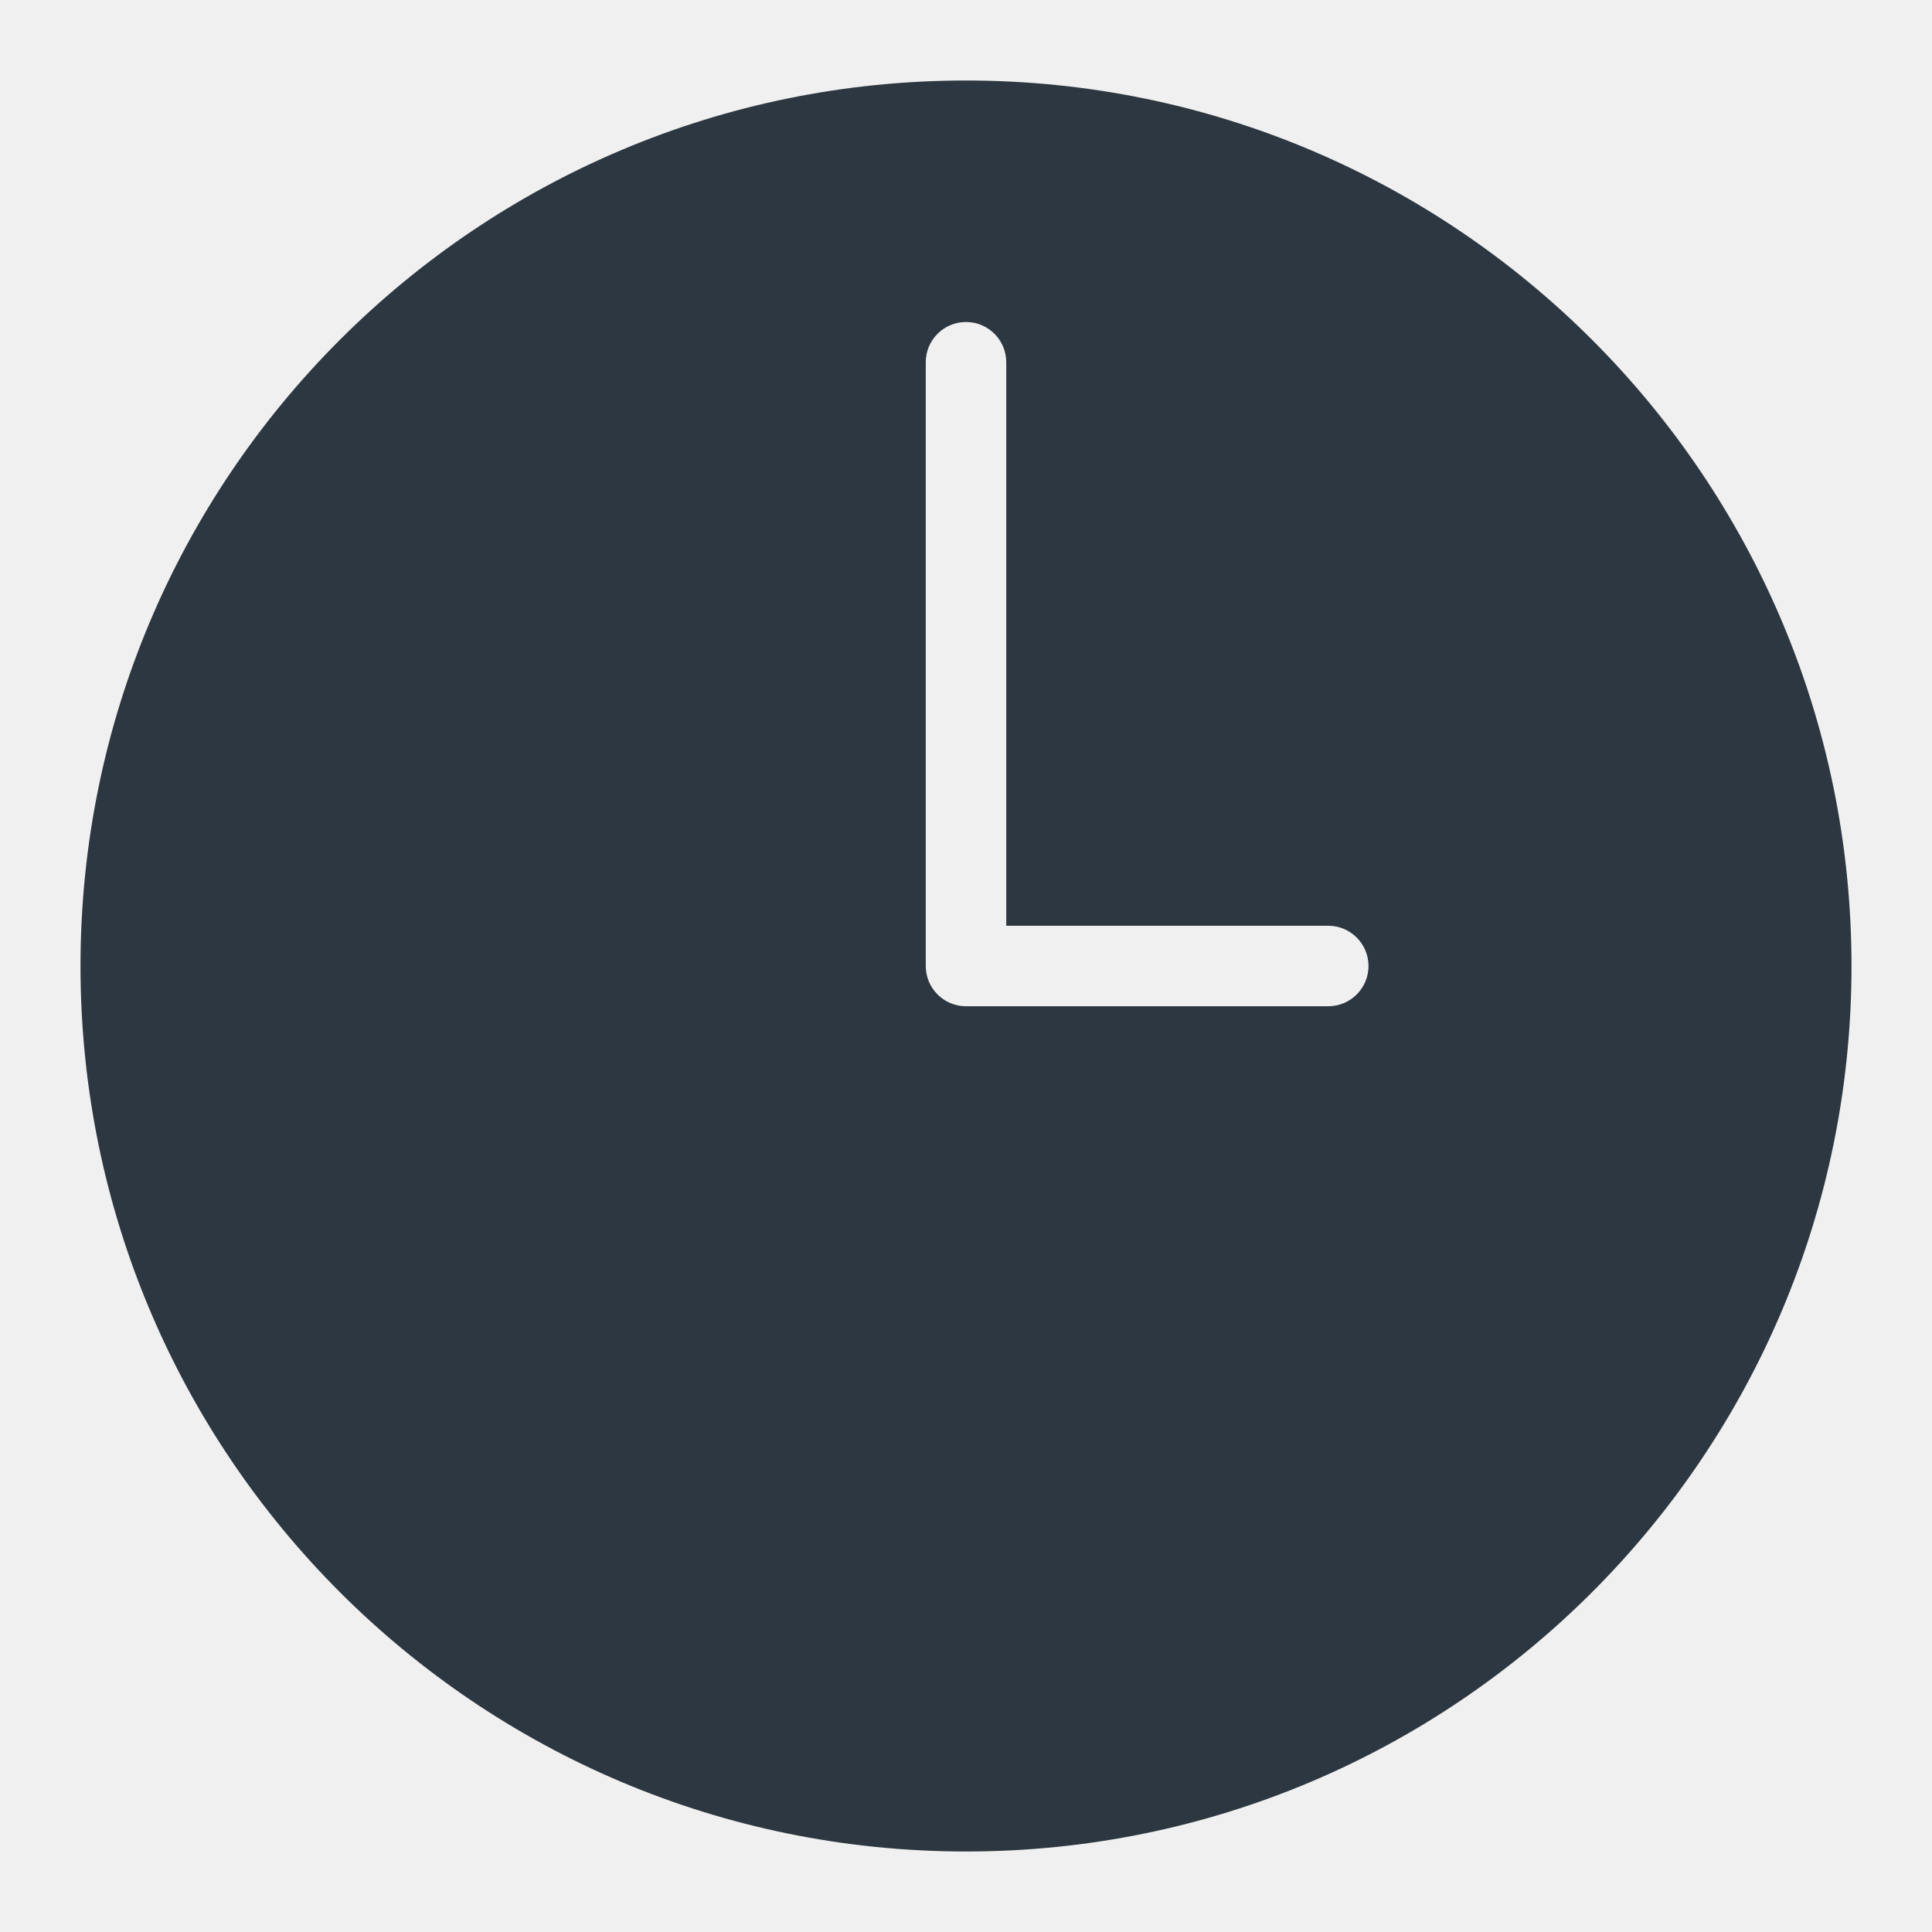
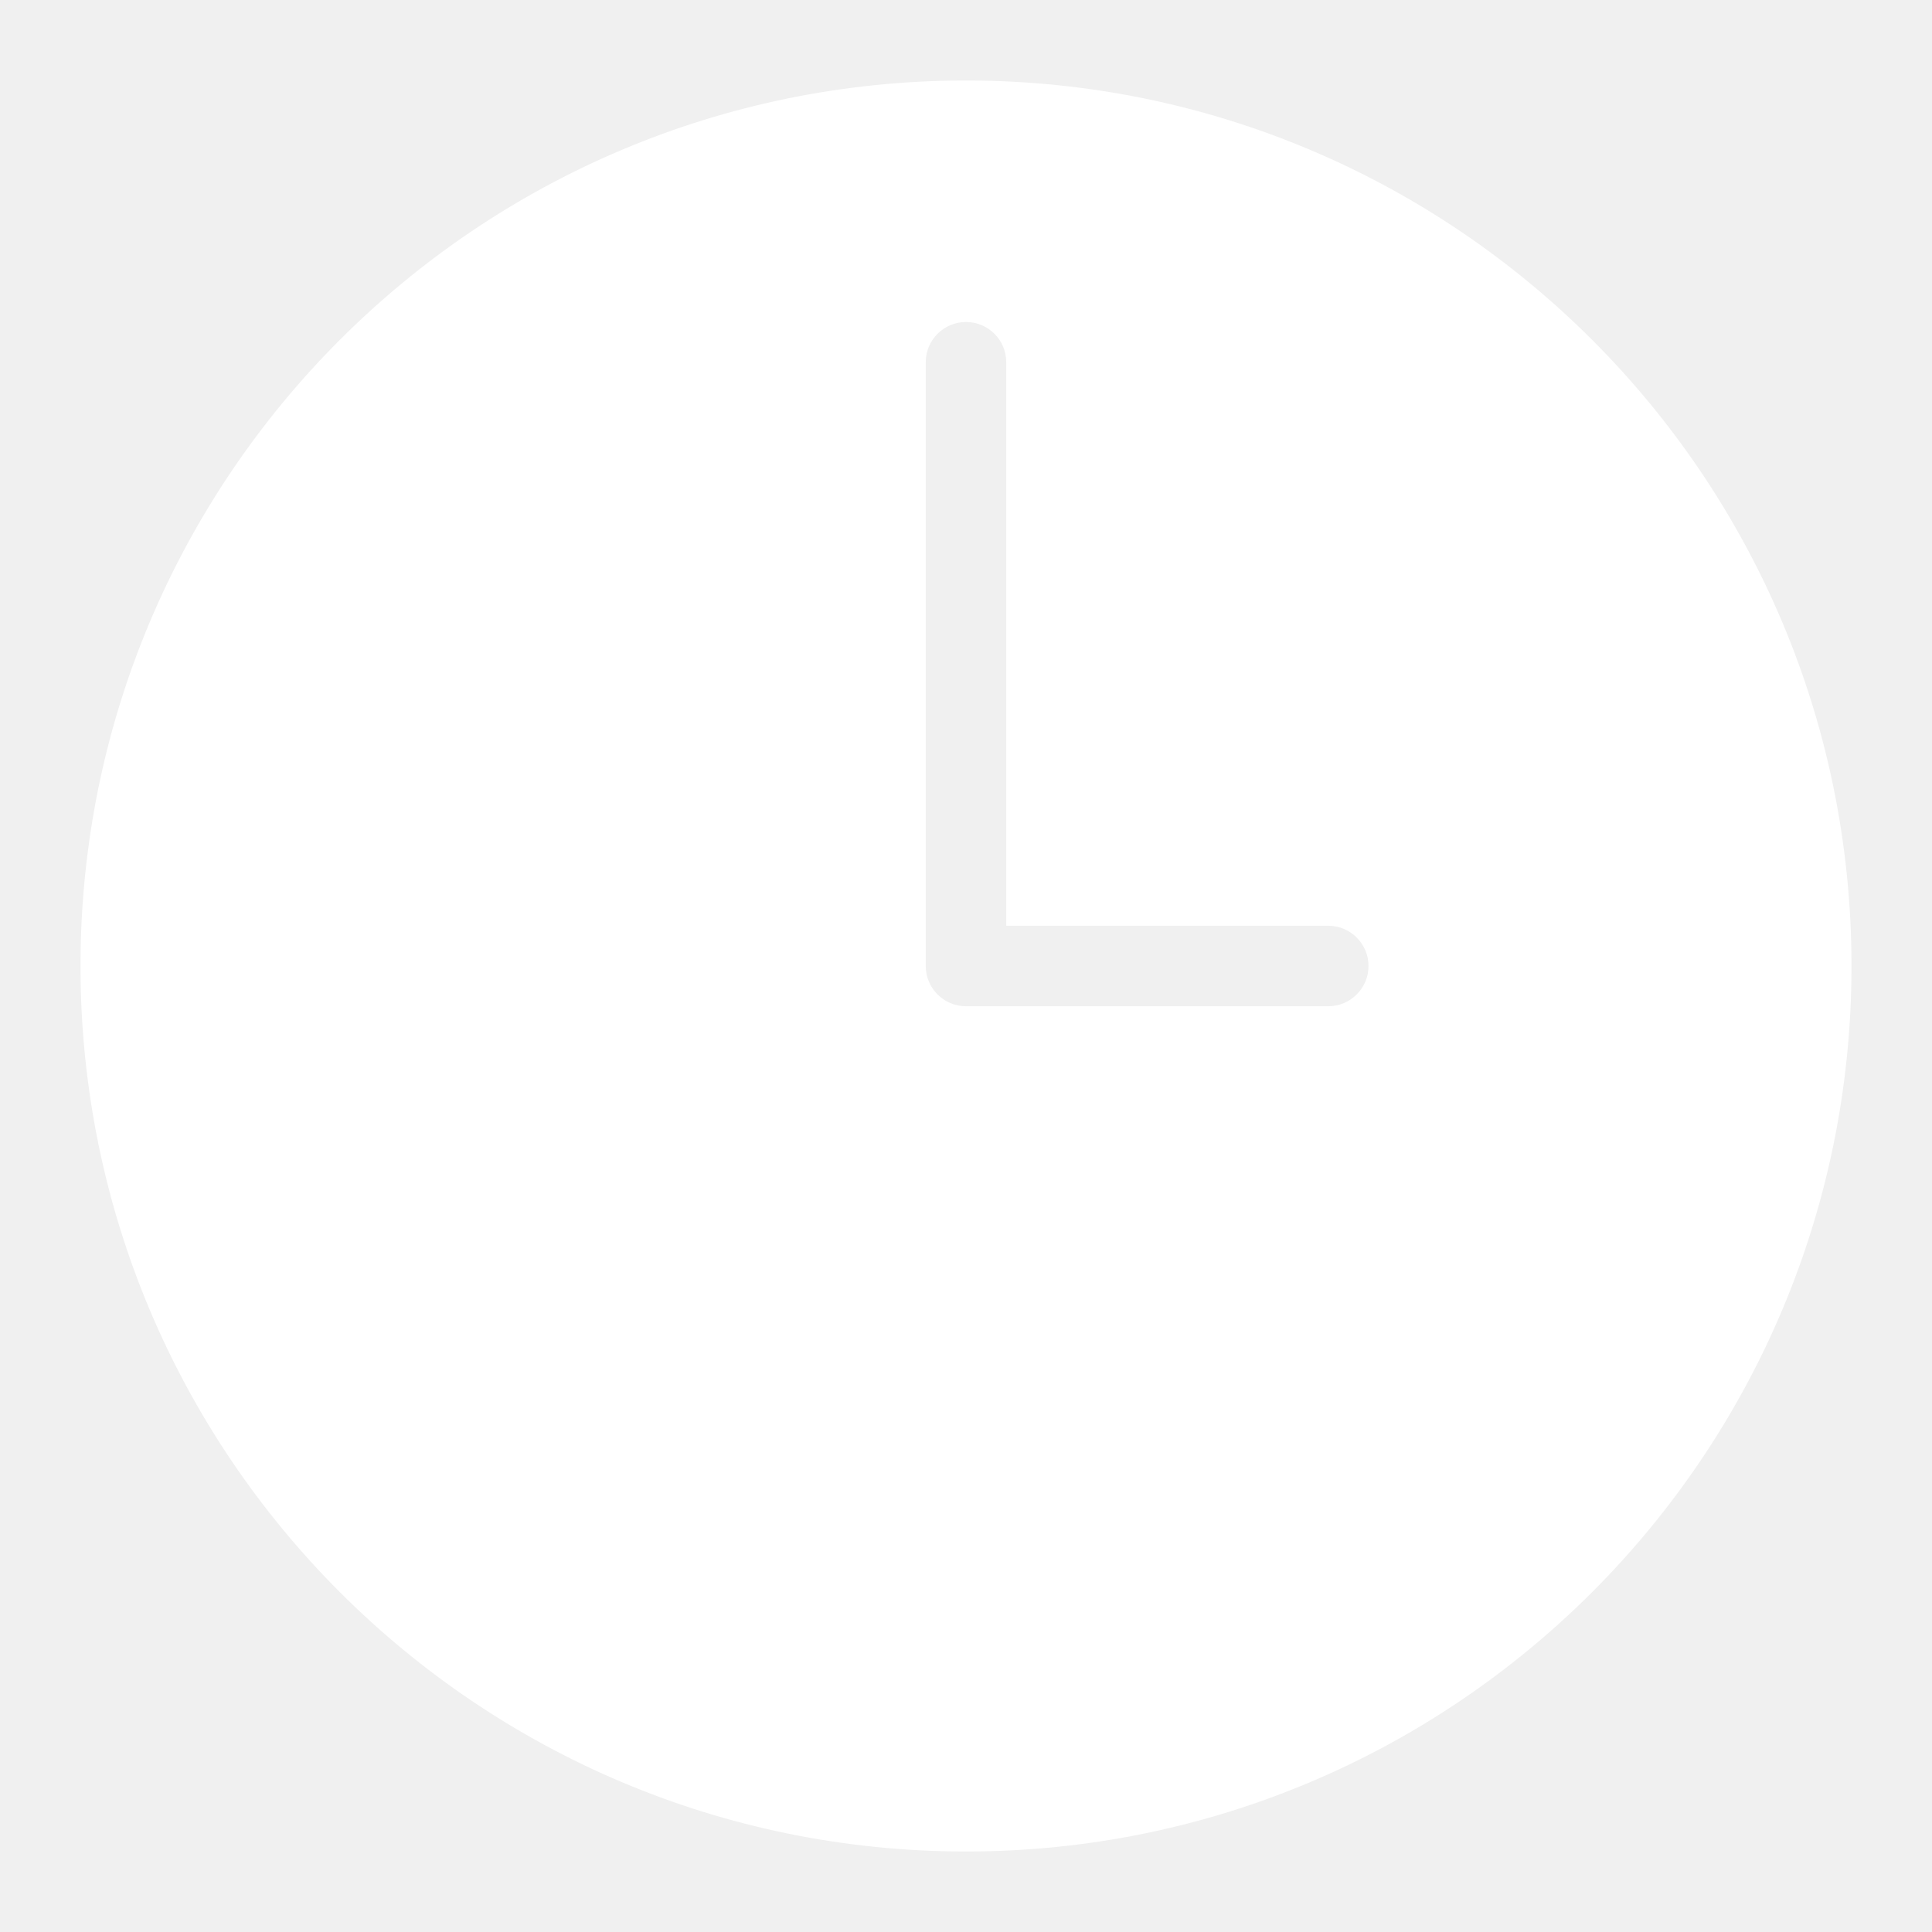
<svg xmlns="http://www.w3.org/2000/svg" id="outline" viewBox="0 0 24 24">
-   <path fill="#2d3741" d="M12,1A11,11,0,1,0,23,12,11,11,0,0,0,12,1Zm4.5,11.5H12a.5.5,0,0,1-.5-.5V4.5a.5.5,0,0,1,1,0v7h4a.5.5,0,0,1,0,1Z" />
+   <path fill="#fff" d="M12,1A11,11,0,1,0,23,12,11,11,0,0,0,12,1Zm4.5,11.5H12a.5.5,0,0,1-.5-.5V4.5a.5.5,0,0,1,1,0v7h4a.5.5,0,0,1,0,1Z" />
</svg>
